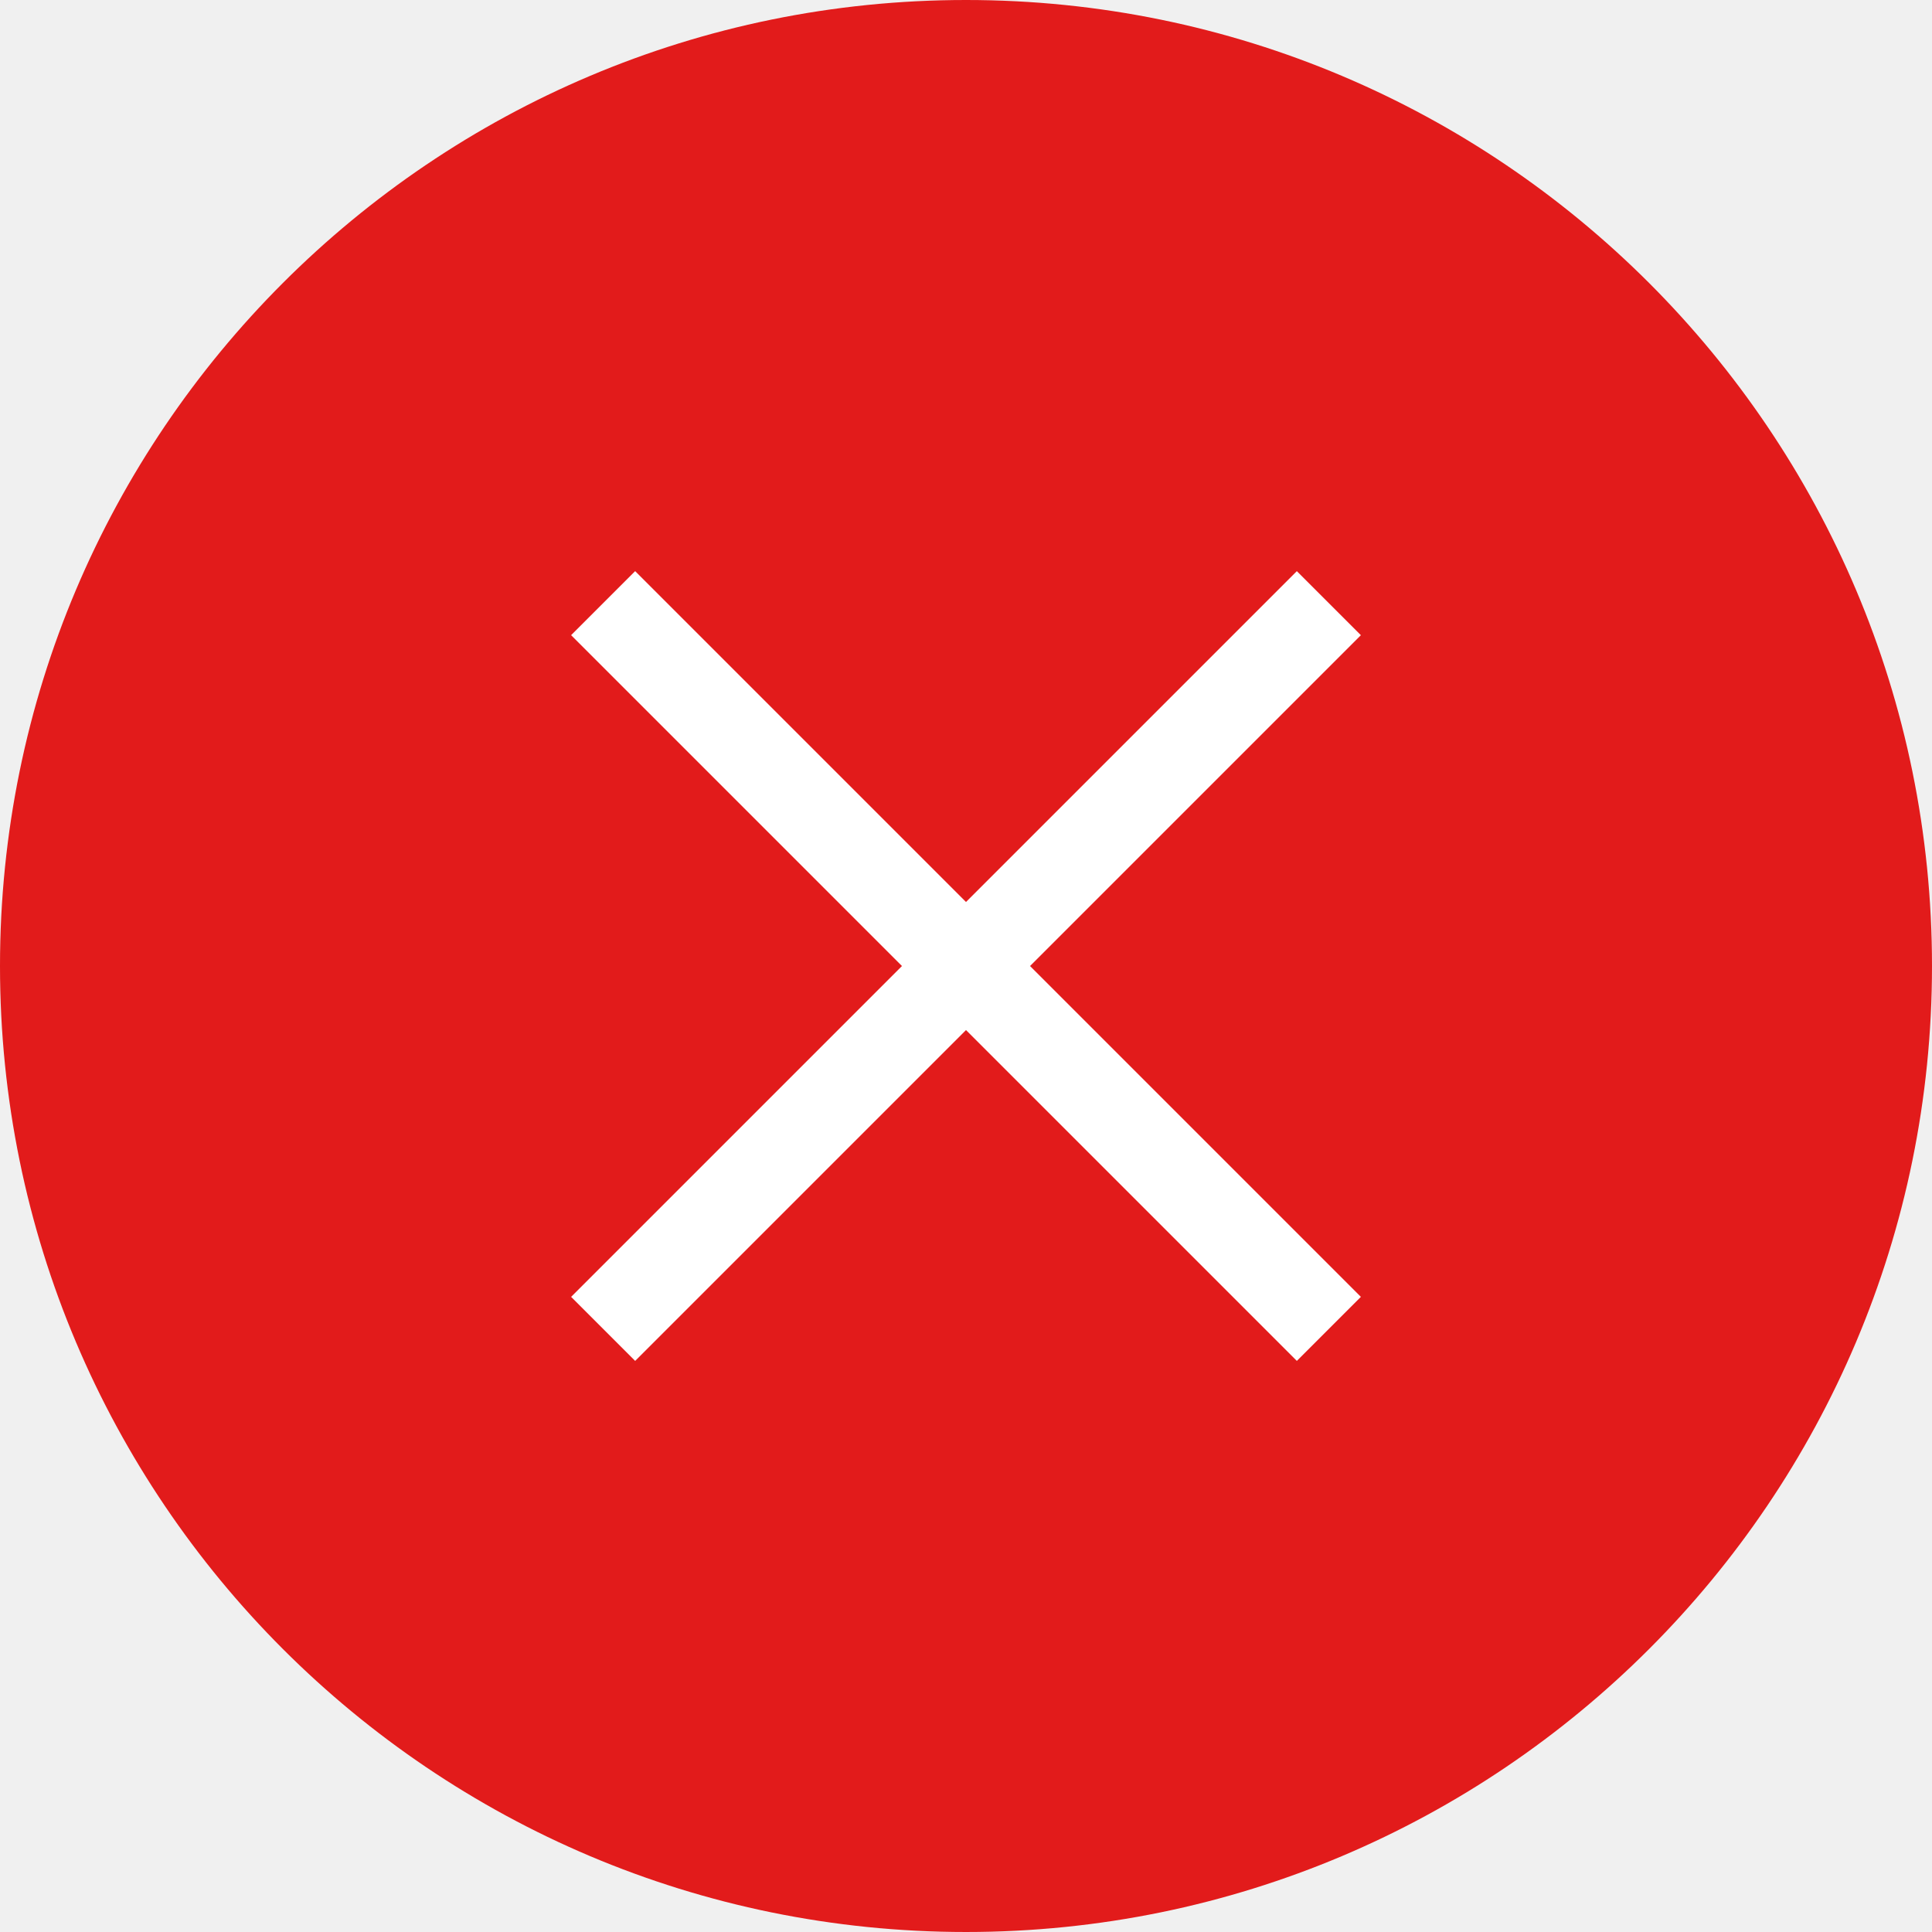
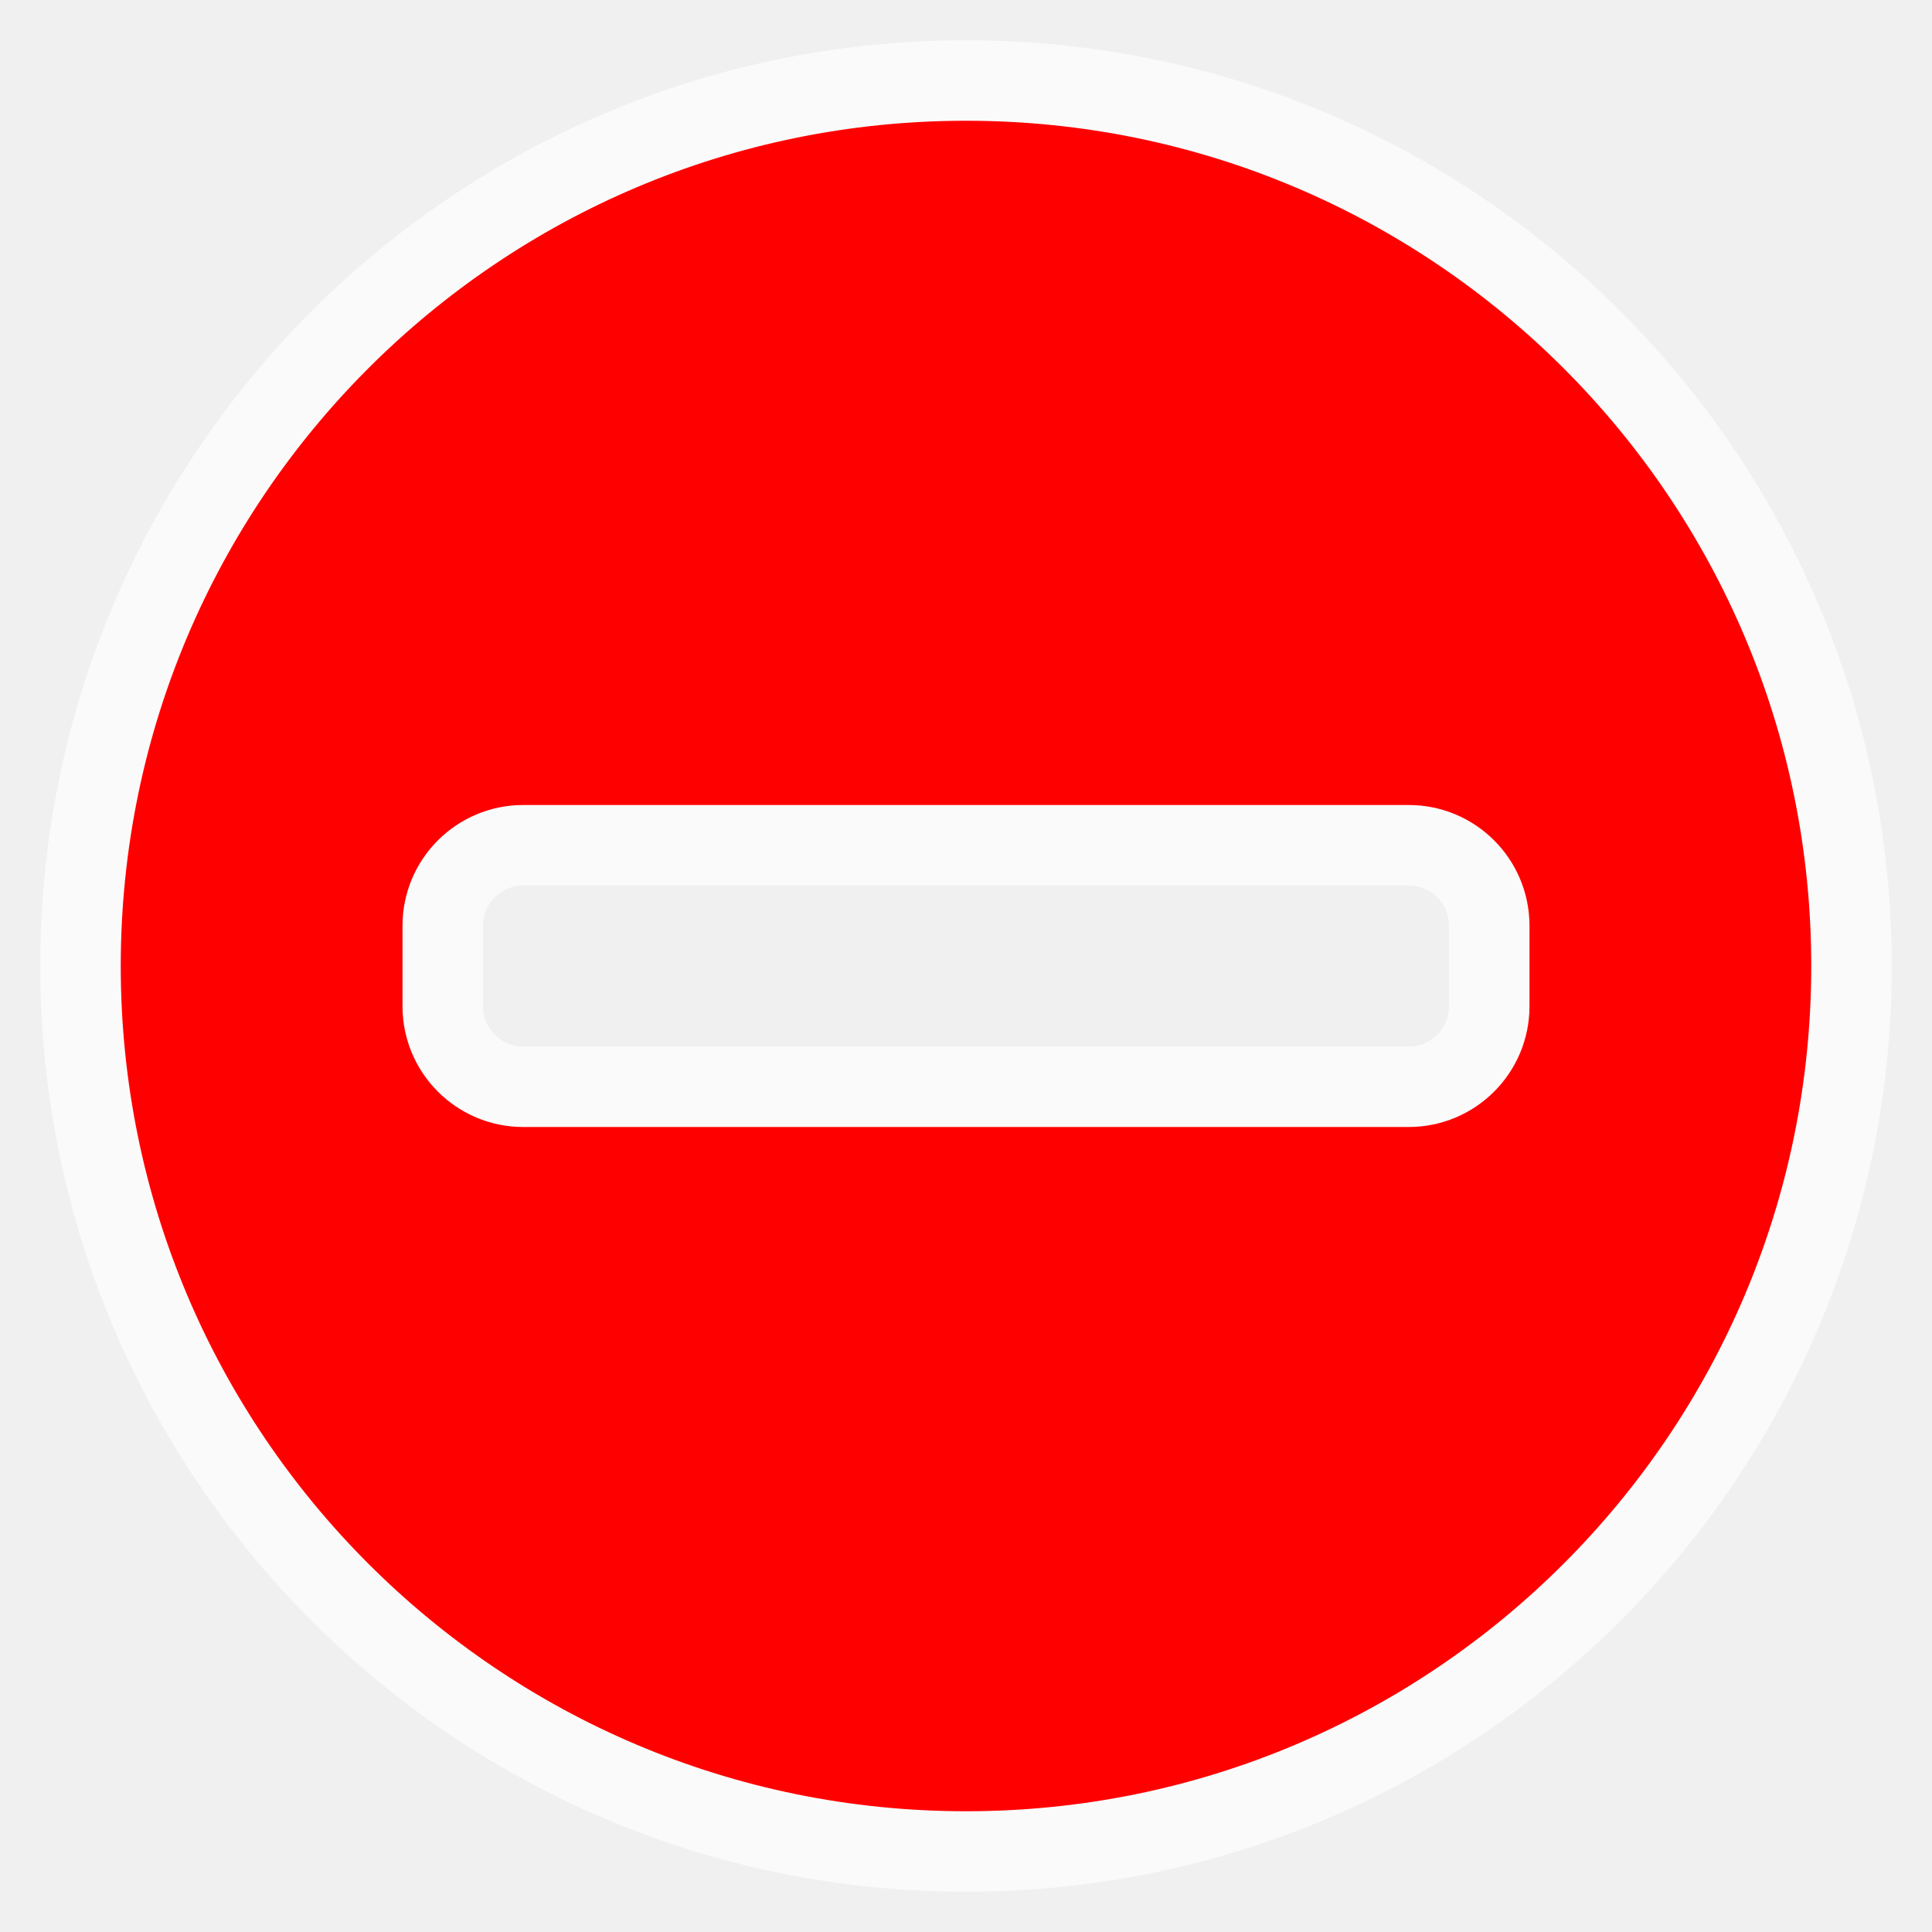
- <svg xmlns="http://www.w3.org/2000/svg" version="1.1" id="Layer_1" viewBox="0 0 511.999 511.999" xml:space="preserve">
-   <circle style="fill:#E21B1B;" cx="255.999" cy="255.999" r="255.999" />
-   <g>
-     <rect x="244.002" y="120.008" transform="matrix(0.7071 -0.7071 0.7071 0.7071 -106.0397 256.0022)" style="fill:#FFFFFF;" width="24" height="271.988" />
-     <rect x="120.008" y="244.007" transform="matrix(0.7071 -0.7071 0.7071 0.7071 -106.0428 256.0035)" style="fill:#FFFFFF;" width="271.988" height="24" />
+ <svg xmlns="http://www.w3.org/2000/svg" width="800px" height="800px" viewBox="0 0 24 24" fill="none" stroke="#fafafa">
+   <g id="SVGRepo_bgCarrier" stroke-width="0" />
+   <g id="SVGRepo_tracerCarrier" stroke-linecap="round" stroke-linejoin="round" />
+   <g id="SVGRepo_iconCarrier">
+     <path fill-rule="evenodd" clip-rule="evenodd" d="M1 12C1 5.925 5.925 1 12 1C18.075 1 23 5.925 23 12C23 18.075 18.075 23 12 23C5.925 23 1 18.075 1 12ZM6.5 10.5C5.948 10.5 5.5 10.948 5.5 11.5V12.5C5.5 13.052 5.948 13.5 6.5 13.5H17.5C18.052 13.5 18.5 13.052 18.5 12.5V11.5C18.5 10.948 18.052 10.5 17.5 10.5H6.5Z" fill="#ff0000" />
  </g>
</svg>
